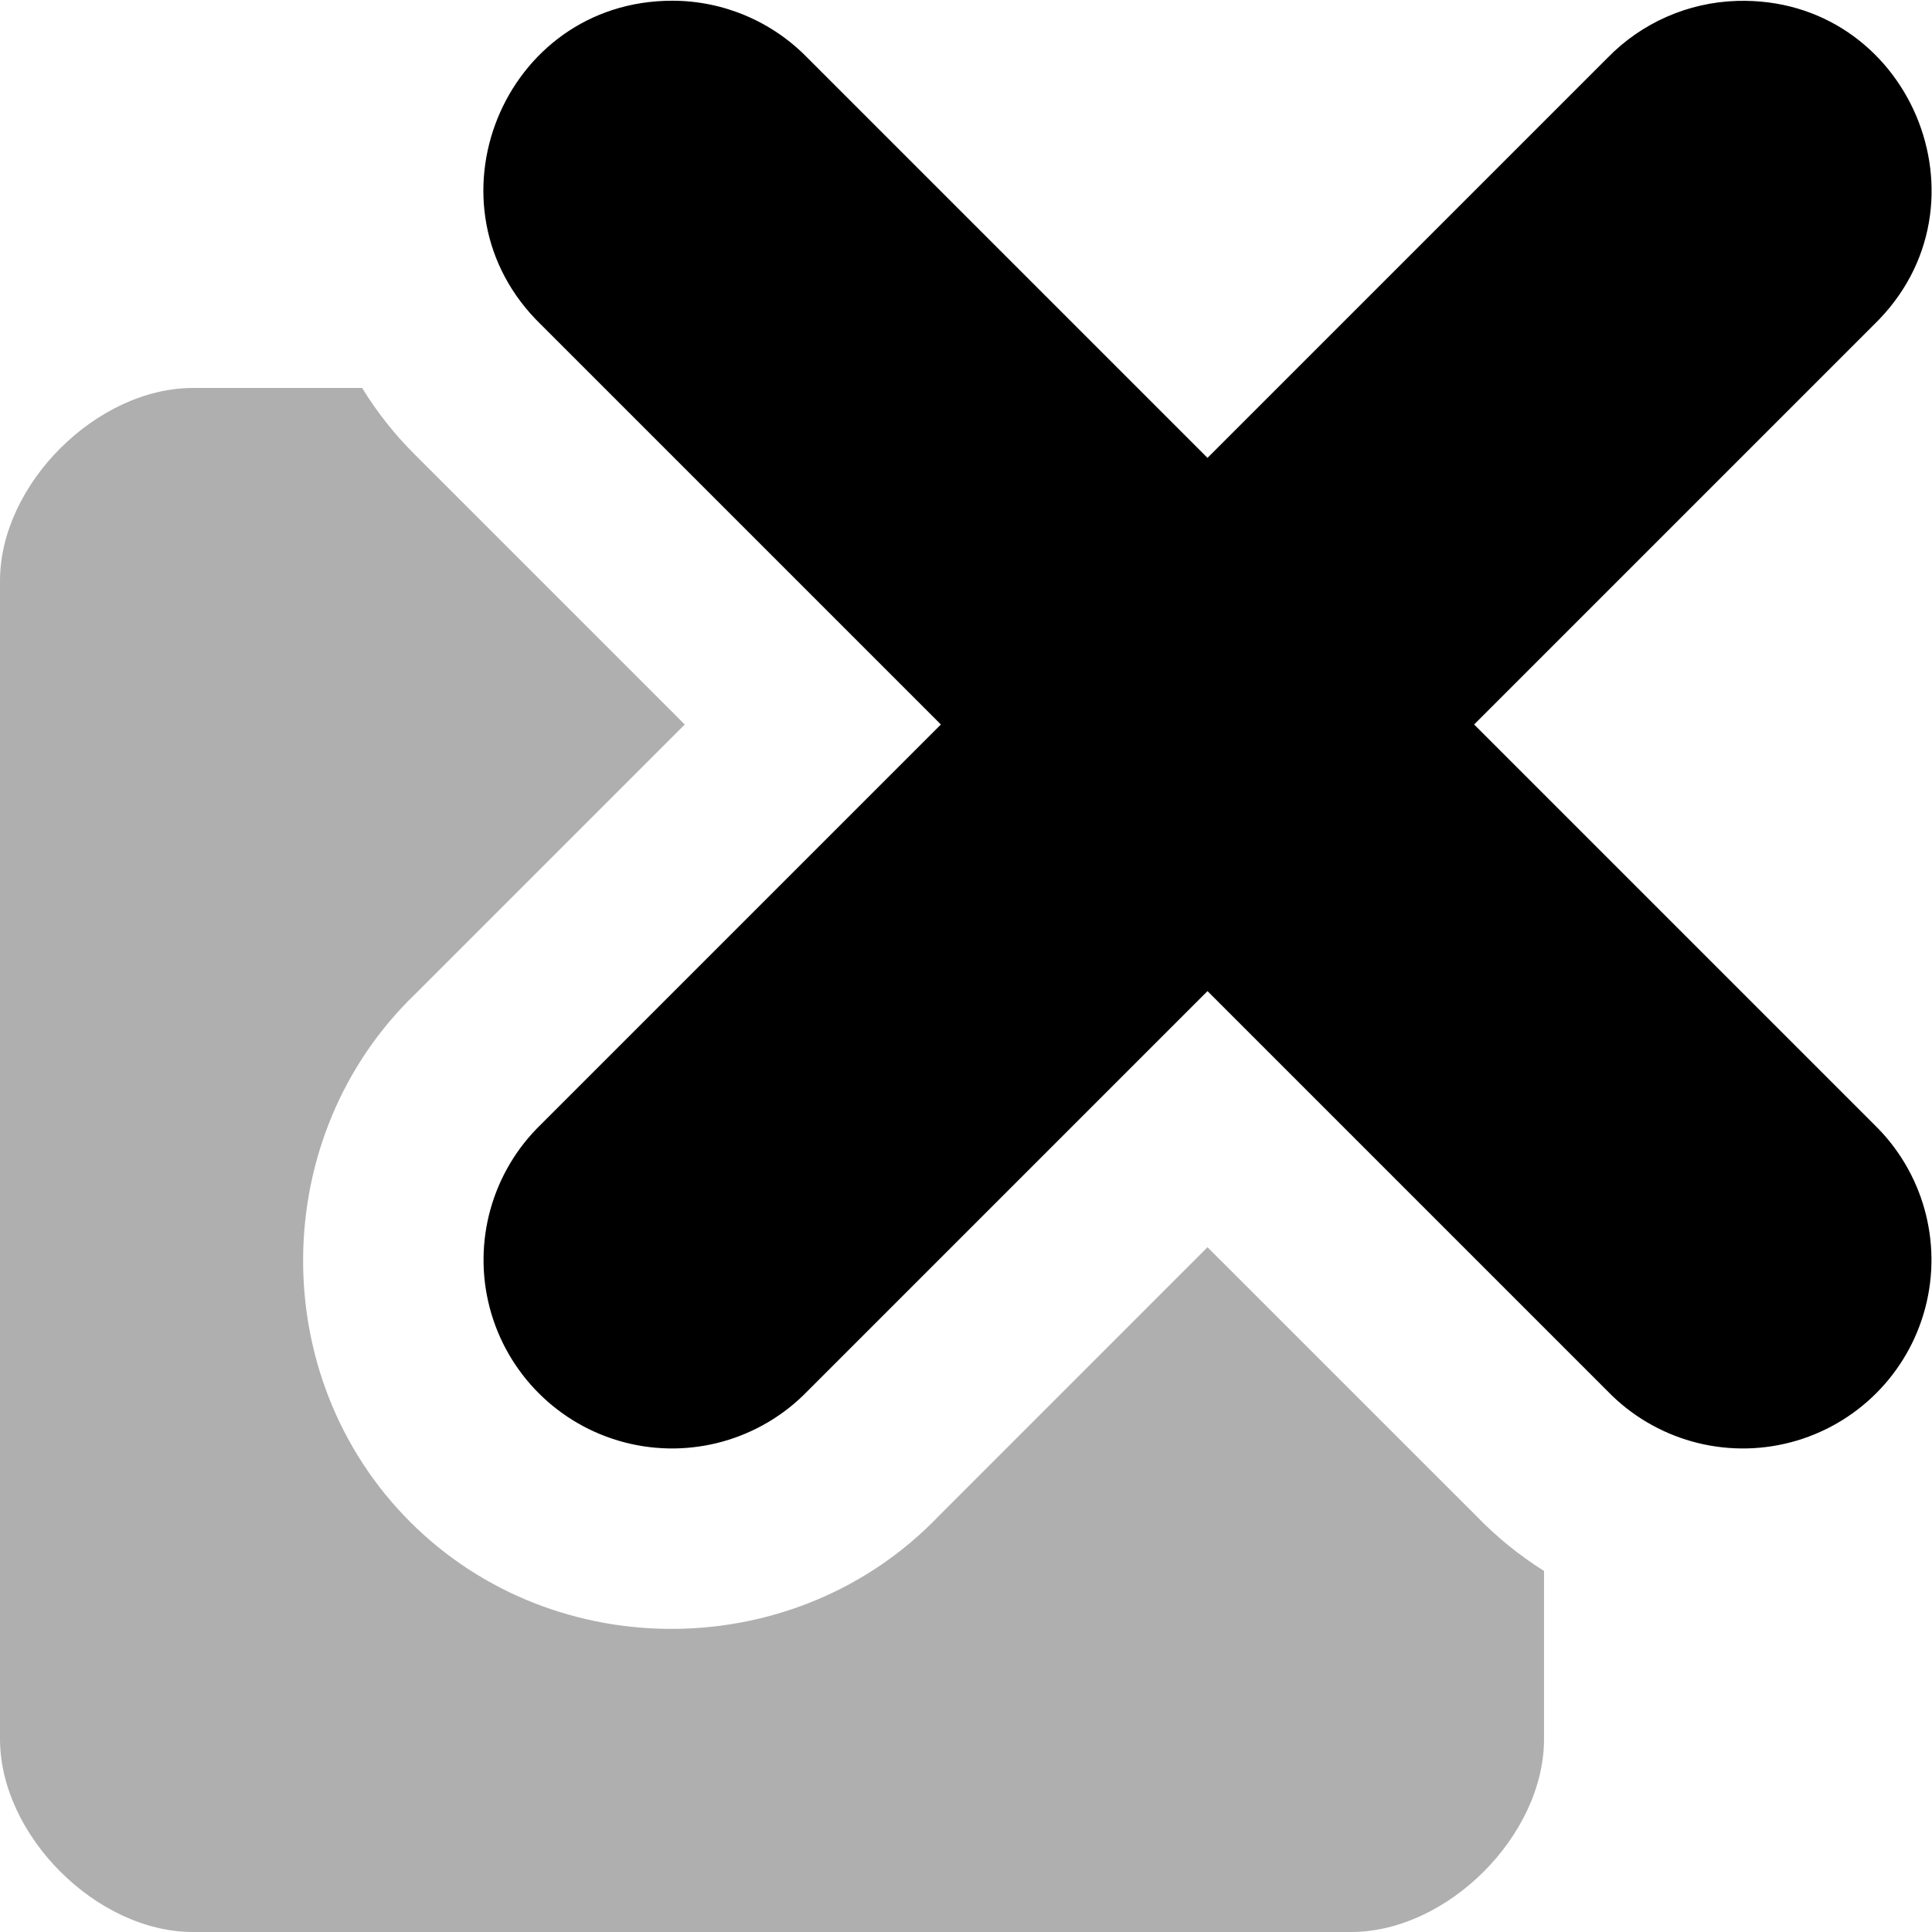
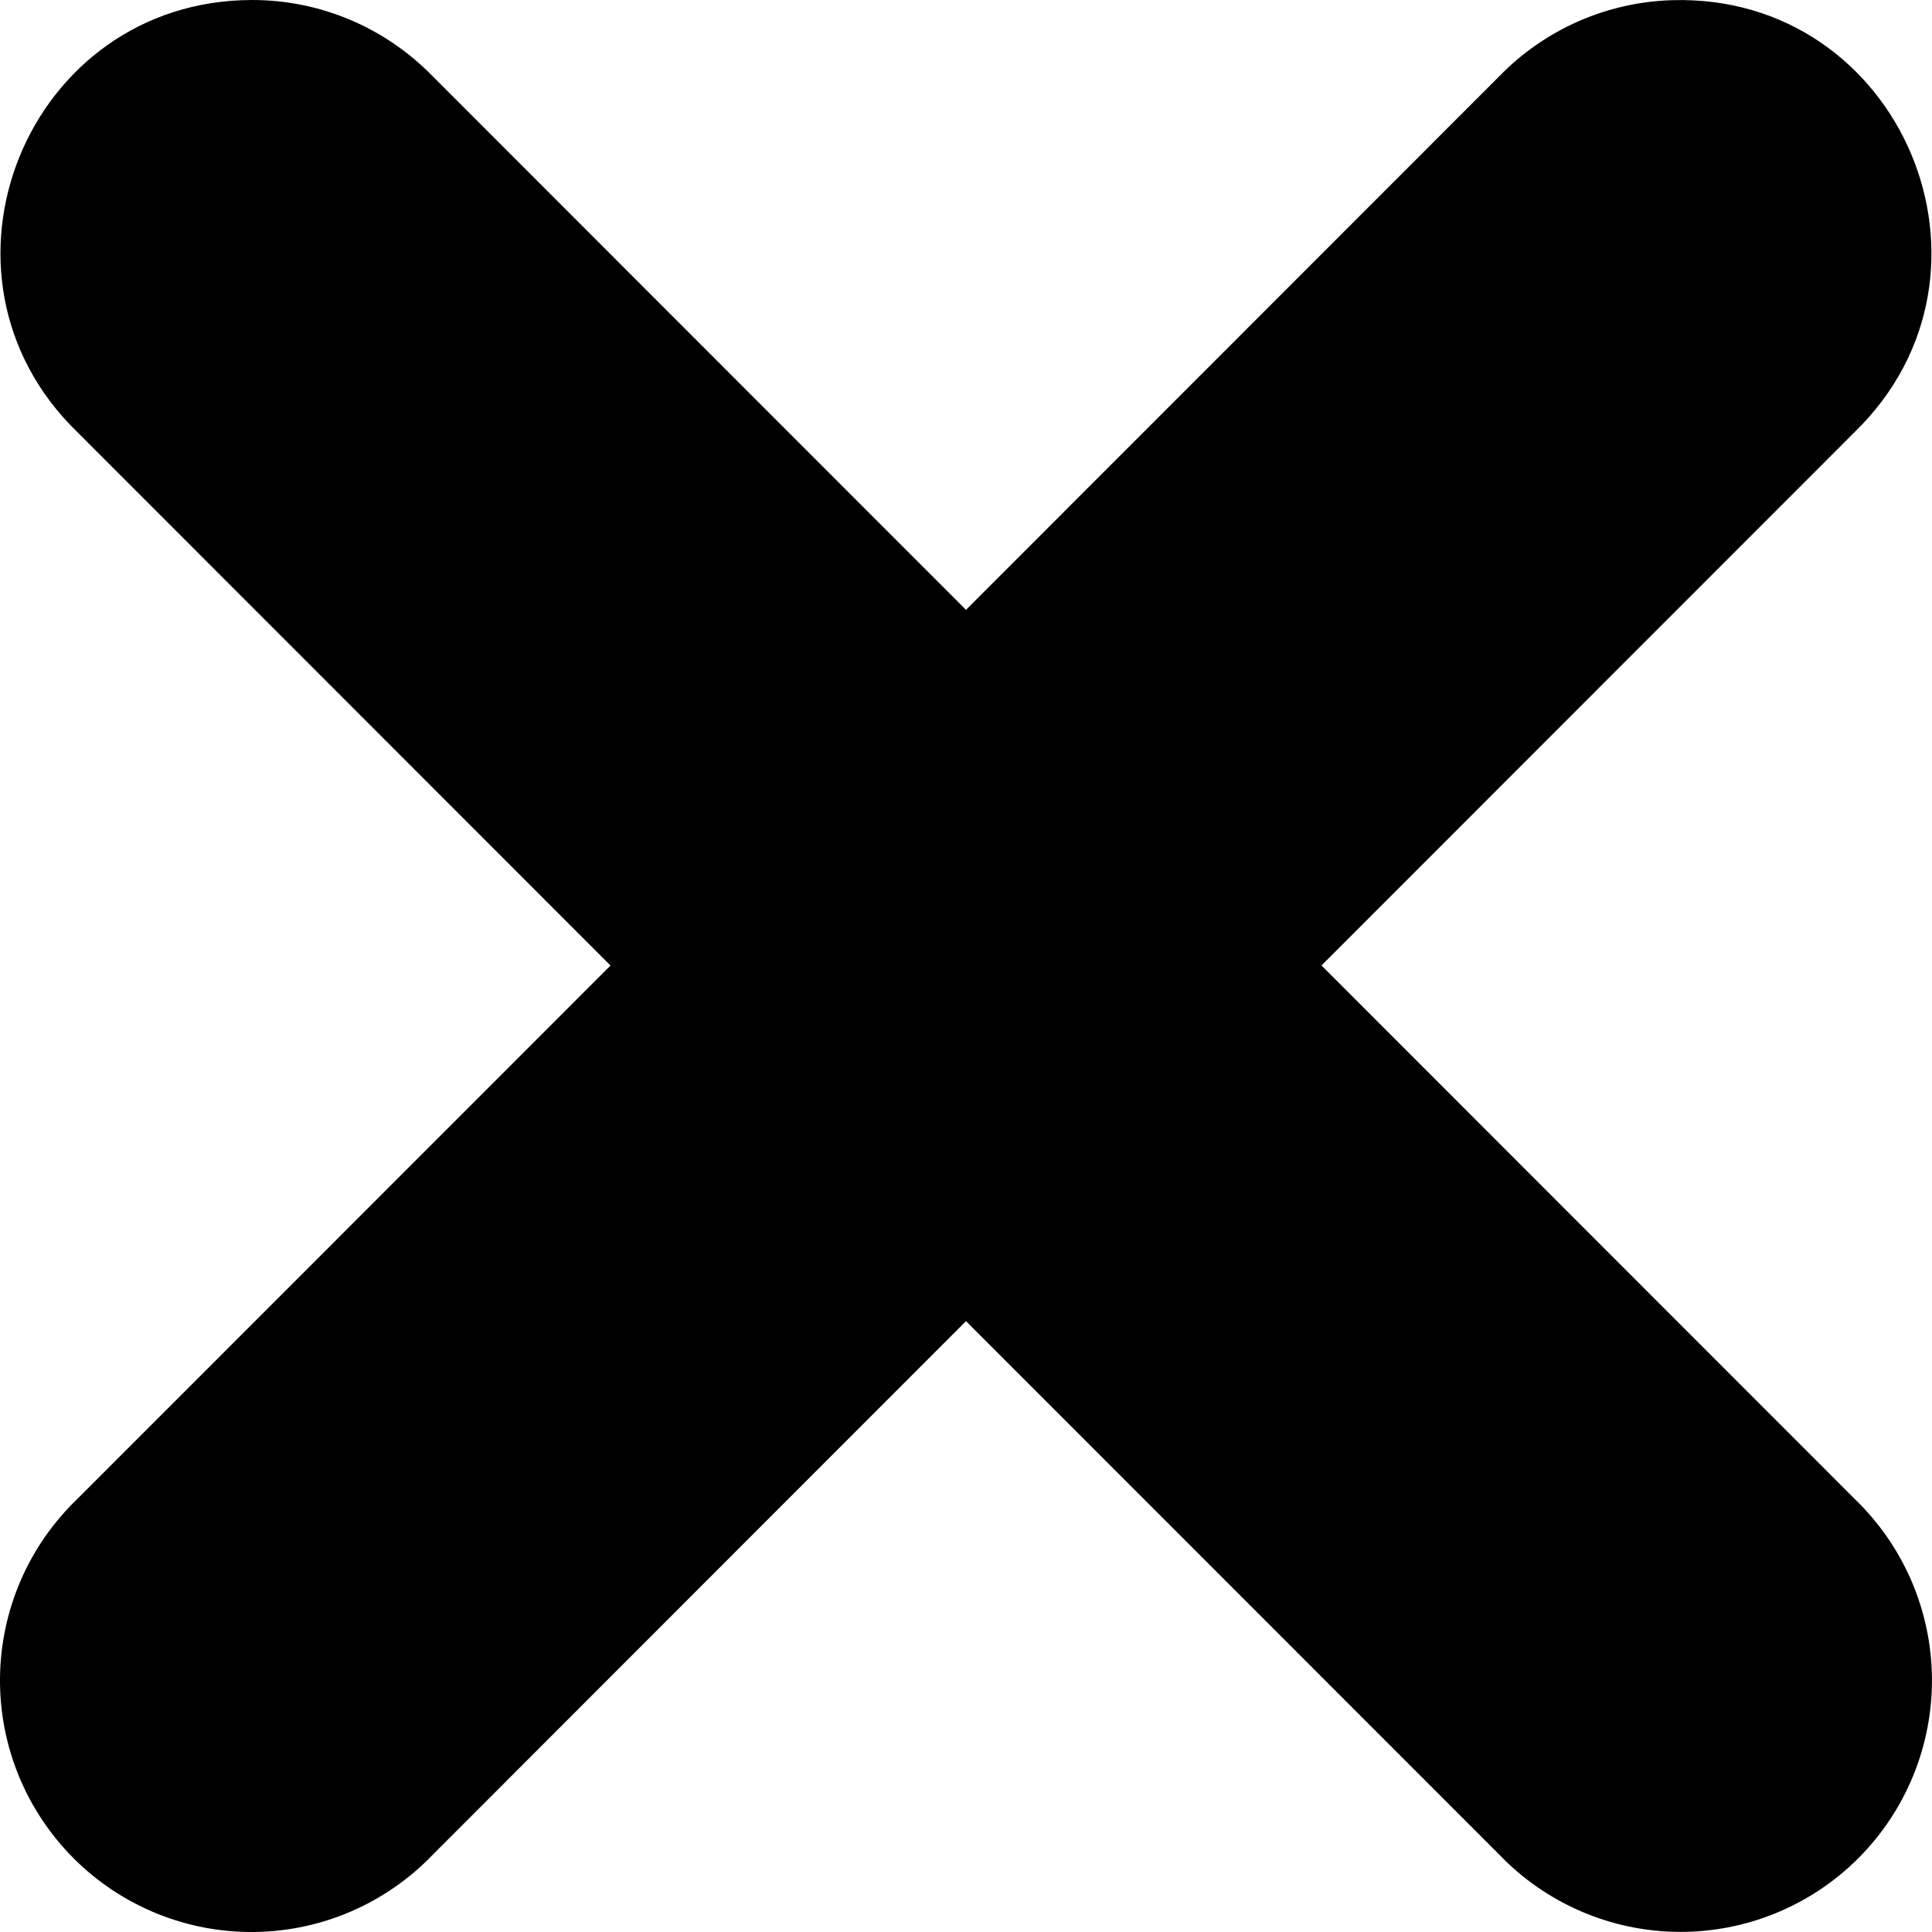
<svg xmlns="http://www.w3.org/2000/svg" viewBox="0 0 32 32" width="32" height="32">
-   <g stroke-width="3.128">
-     <path d="M3.197 6.426C1.6 6.426 0 8.023 0 9.62v19.182C0 30.4 1.599 32 3.197 32h19.18c1.598 0 3.197-1.599 3.197-3.197V26.02a5.983 5.983 0 0 1-1.115-.904L20 20.658l-4.459 4.46c-2.35 2.446-6.35 2.488-8.748.089-2.399-2.399-2.357-6.398.09-8.748L11.342 12l-4.47-4.47a5.92 5.92 0 0 1-.874-1.104z" fill-opacity=".314" />
-     <path style="line-height:normal;font-variant-ligatures:normal;font-variant-position:normal;font-variant-caps:normal;font-variant-numeric:normal;font-variant-alternates:normal;font-feature-settings:normal;text-indent:0;text-align:start;text-decoration-line:none;text-decoration-style:solid;text-decoration-color:#000;text-transform:none;text-orientation:mixed;shape-padding:0;isolation:auto;mix-blend-mode:normal" d="M11.135.012c-2.805 0-4.187 3.41-2.175 5.364L15.584 12 8.96 18.624a3.123 3.123 0 1 0 4.416 4.416L20 16.416l6.624 6.624a3.123 3.123 0 1 0 4.416-4.416L24.416 12l6.624-6.624c2.043-1.985.578-5.445-2.27-5.361a3.123 3.123 0 0 0-2.146.945L20 7.584 13.376.96a3.123 3.123 0 0 0-2.241-.948z" color="#000" font-weight="400" font-family="sans-serif" white-space="normal" overflow="visible" />
-   </g>
+   <path style="line-height:normal;font-variant-ligatures:normal;font-variant-position:normal;font-variant-caps:normal;font-variant-numeric:normal;font-variant-alternates:normal;font-feature-settings:normal;text-indent:0;text-align:start;text-decoration-line:none;text-decoration-style:solid;text-decoration-color:#000;text-transform:none;text-orientation:mixed;shape-padding:0;isolation:auto;mix-blend-mode:normal" d="M4.18 0C.44 0-1.404 4.55 1.28 7.156l8.832 8.836-8.832 8.836a4.168 4.168 0 0 0-.06 5.952 4.163 4.163 0 0 0 5.948-.06L16 21.882l8.832 8.836a4.163 4.163 0 0 0 5.948.06 4.168 4.168 0 0 0-.06-5.95l-8.832-8.837 8.832-8.836c2.723-2.649.771-7.264-3.025-7.152a4.163 4.163 0 0 0-2.863 1.261L16 10.101 7.168 1.265A4.163 4.163 0 0 0 4.18 0z" color="#000" font-weight="400" font-family="sans-serif" white-space="normal" overflow="visible" stroke-width="3.128" />
</svg>
